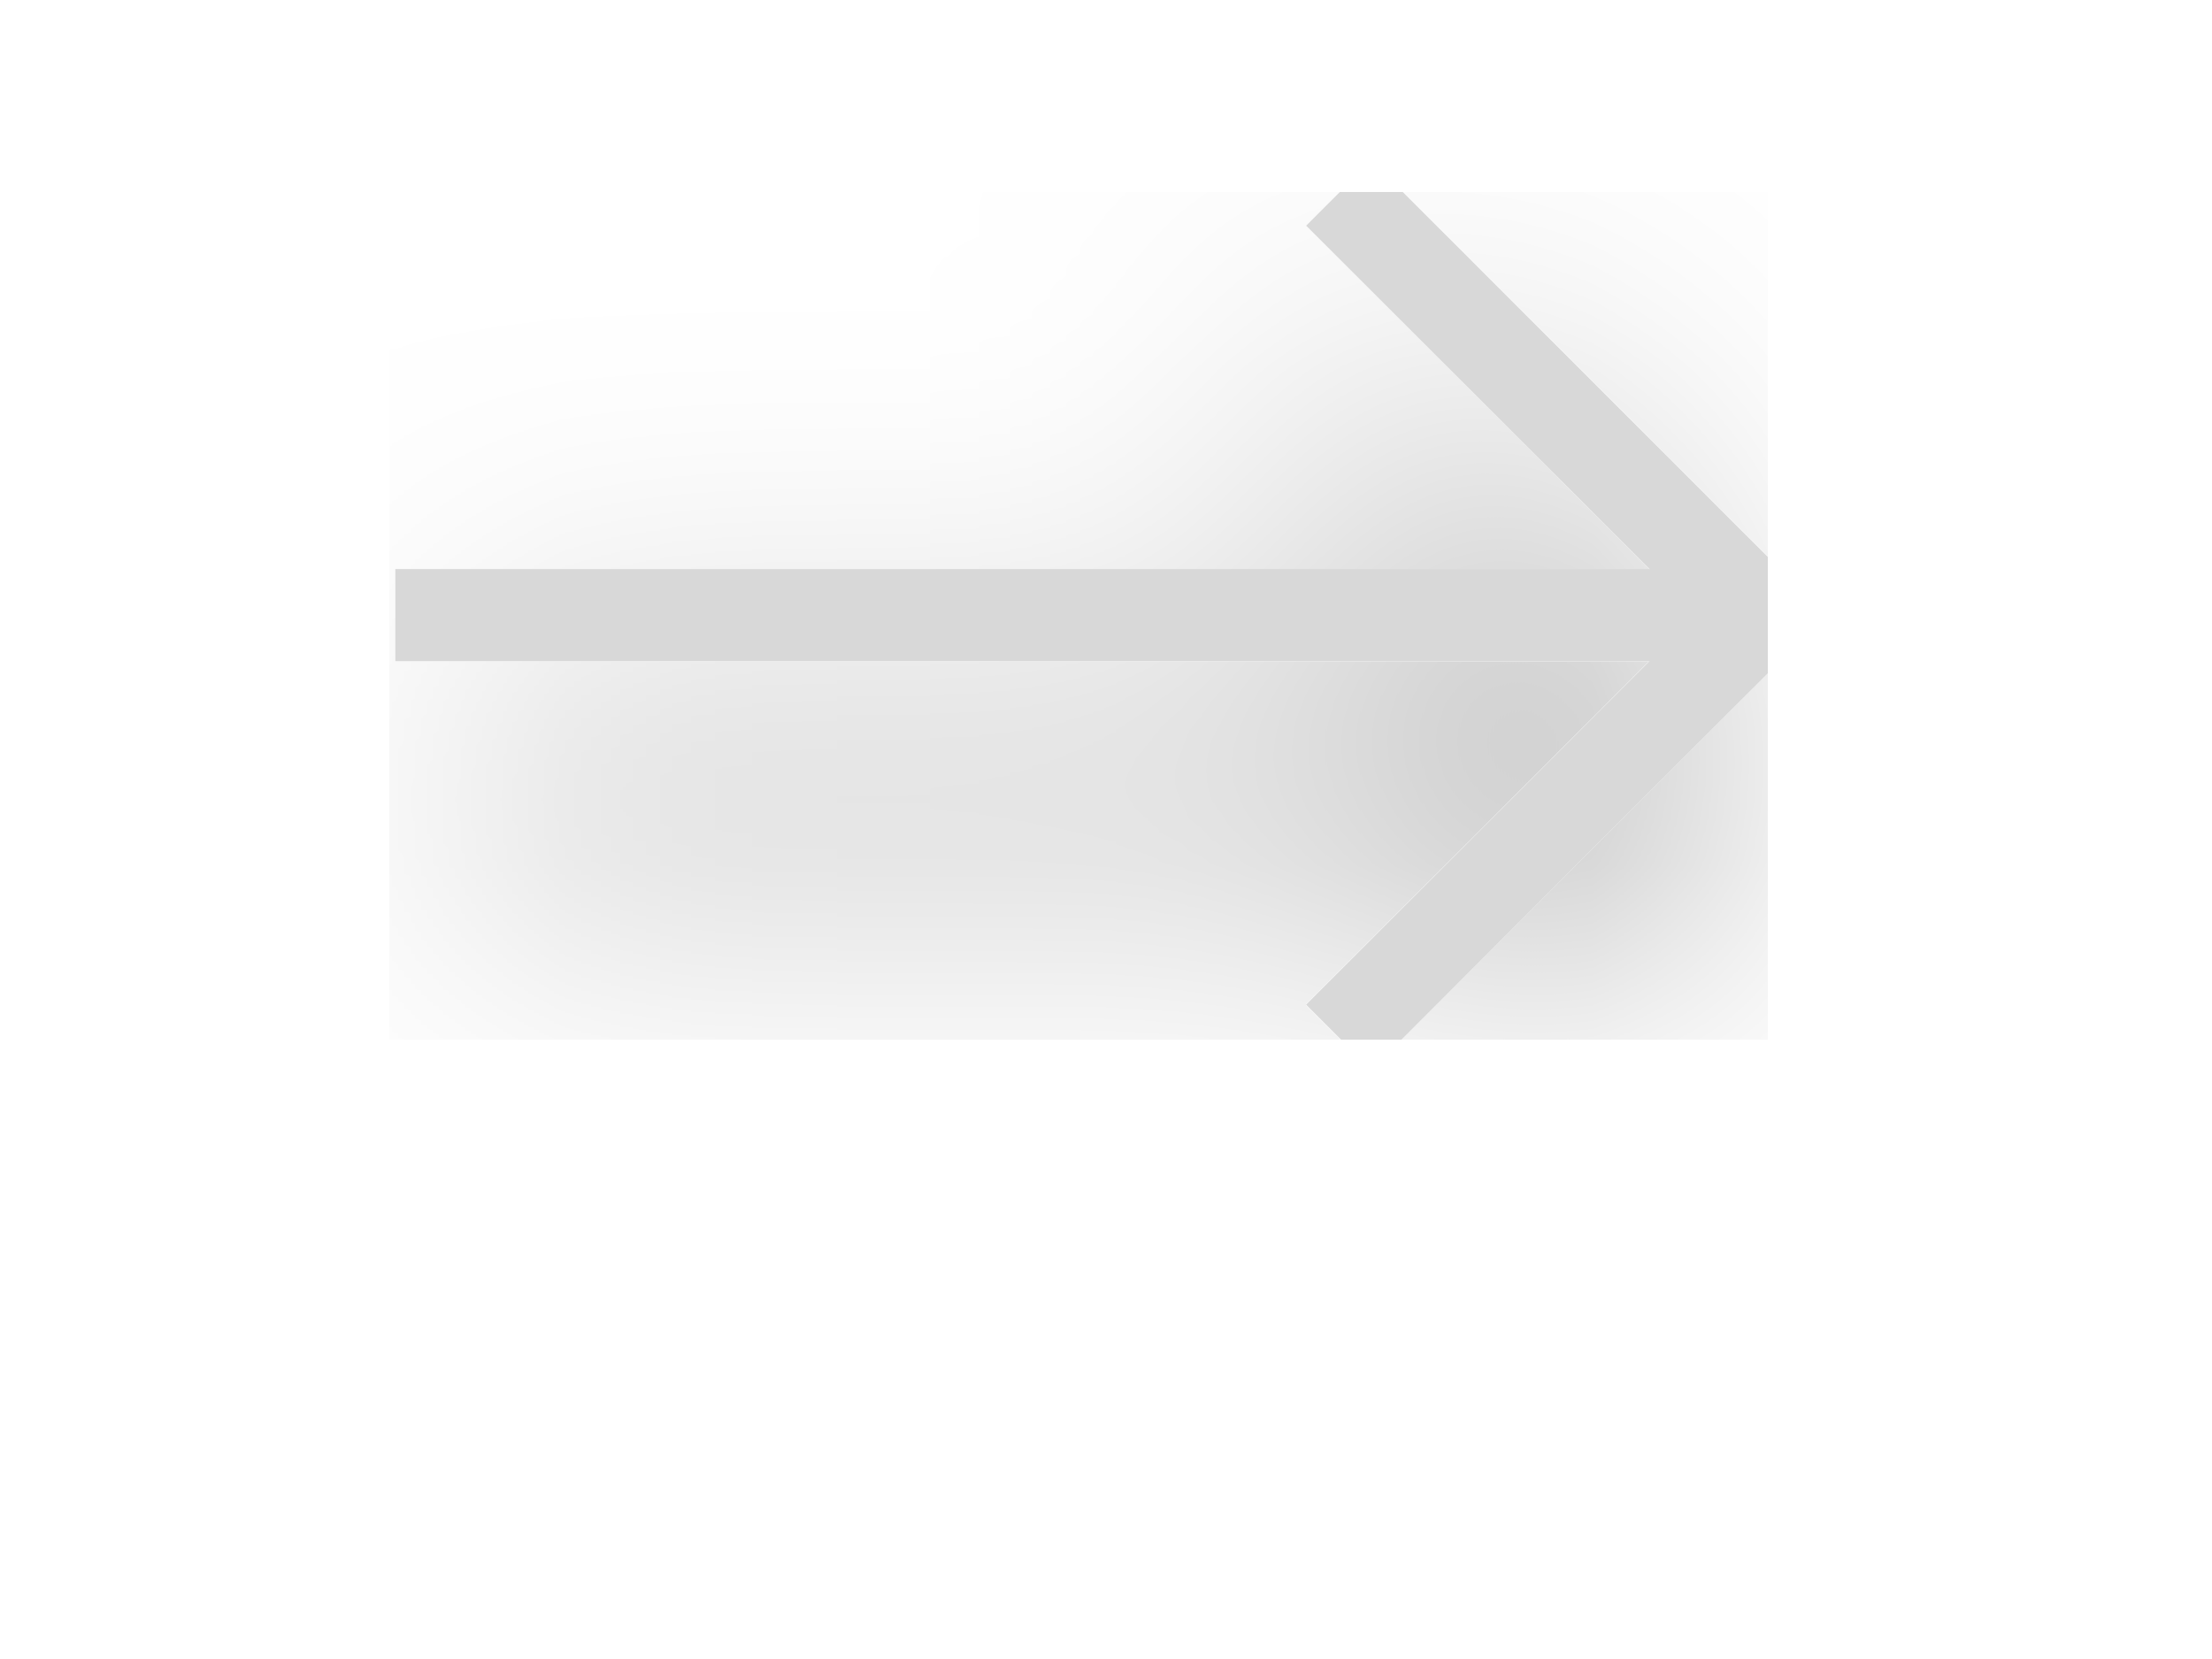
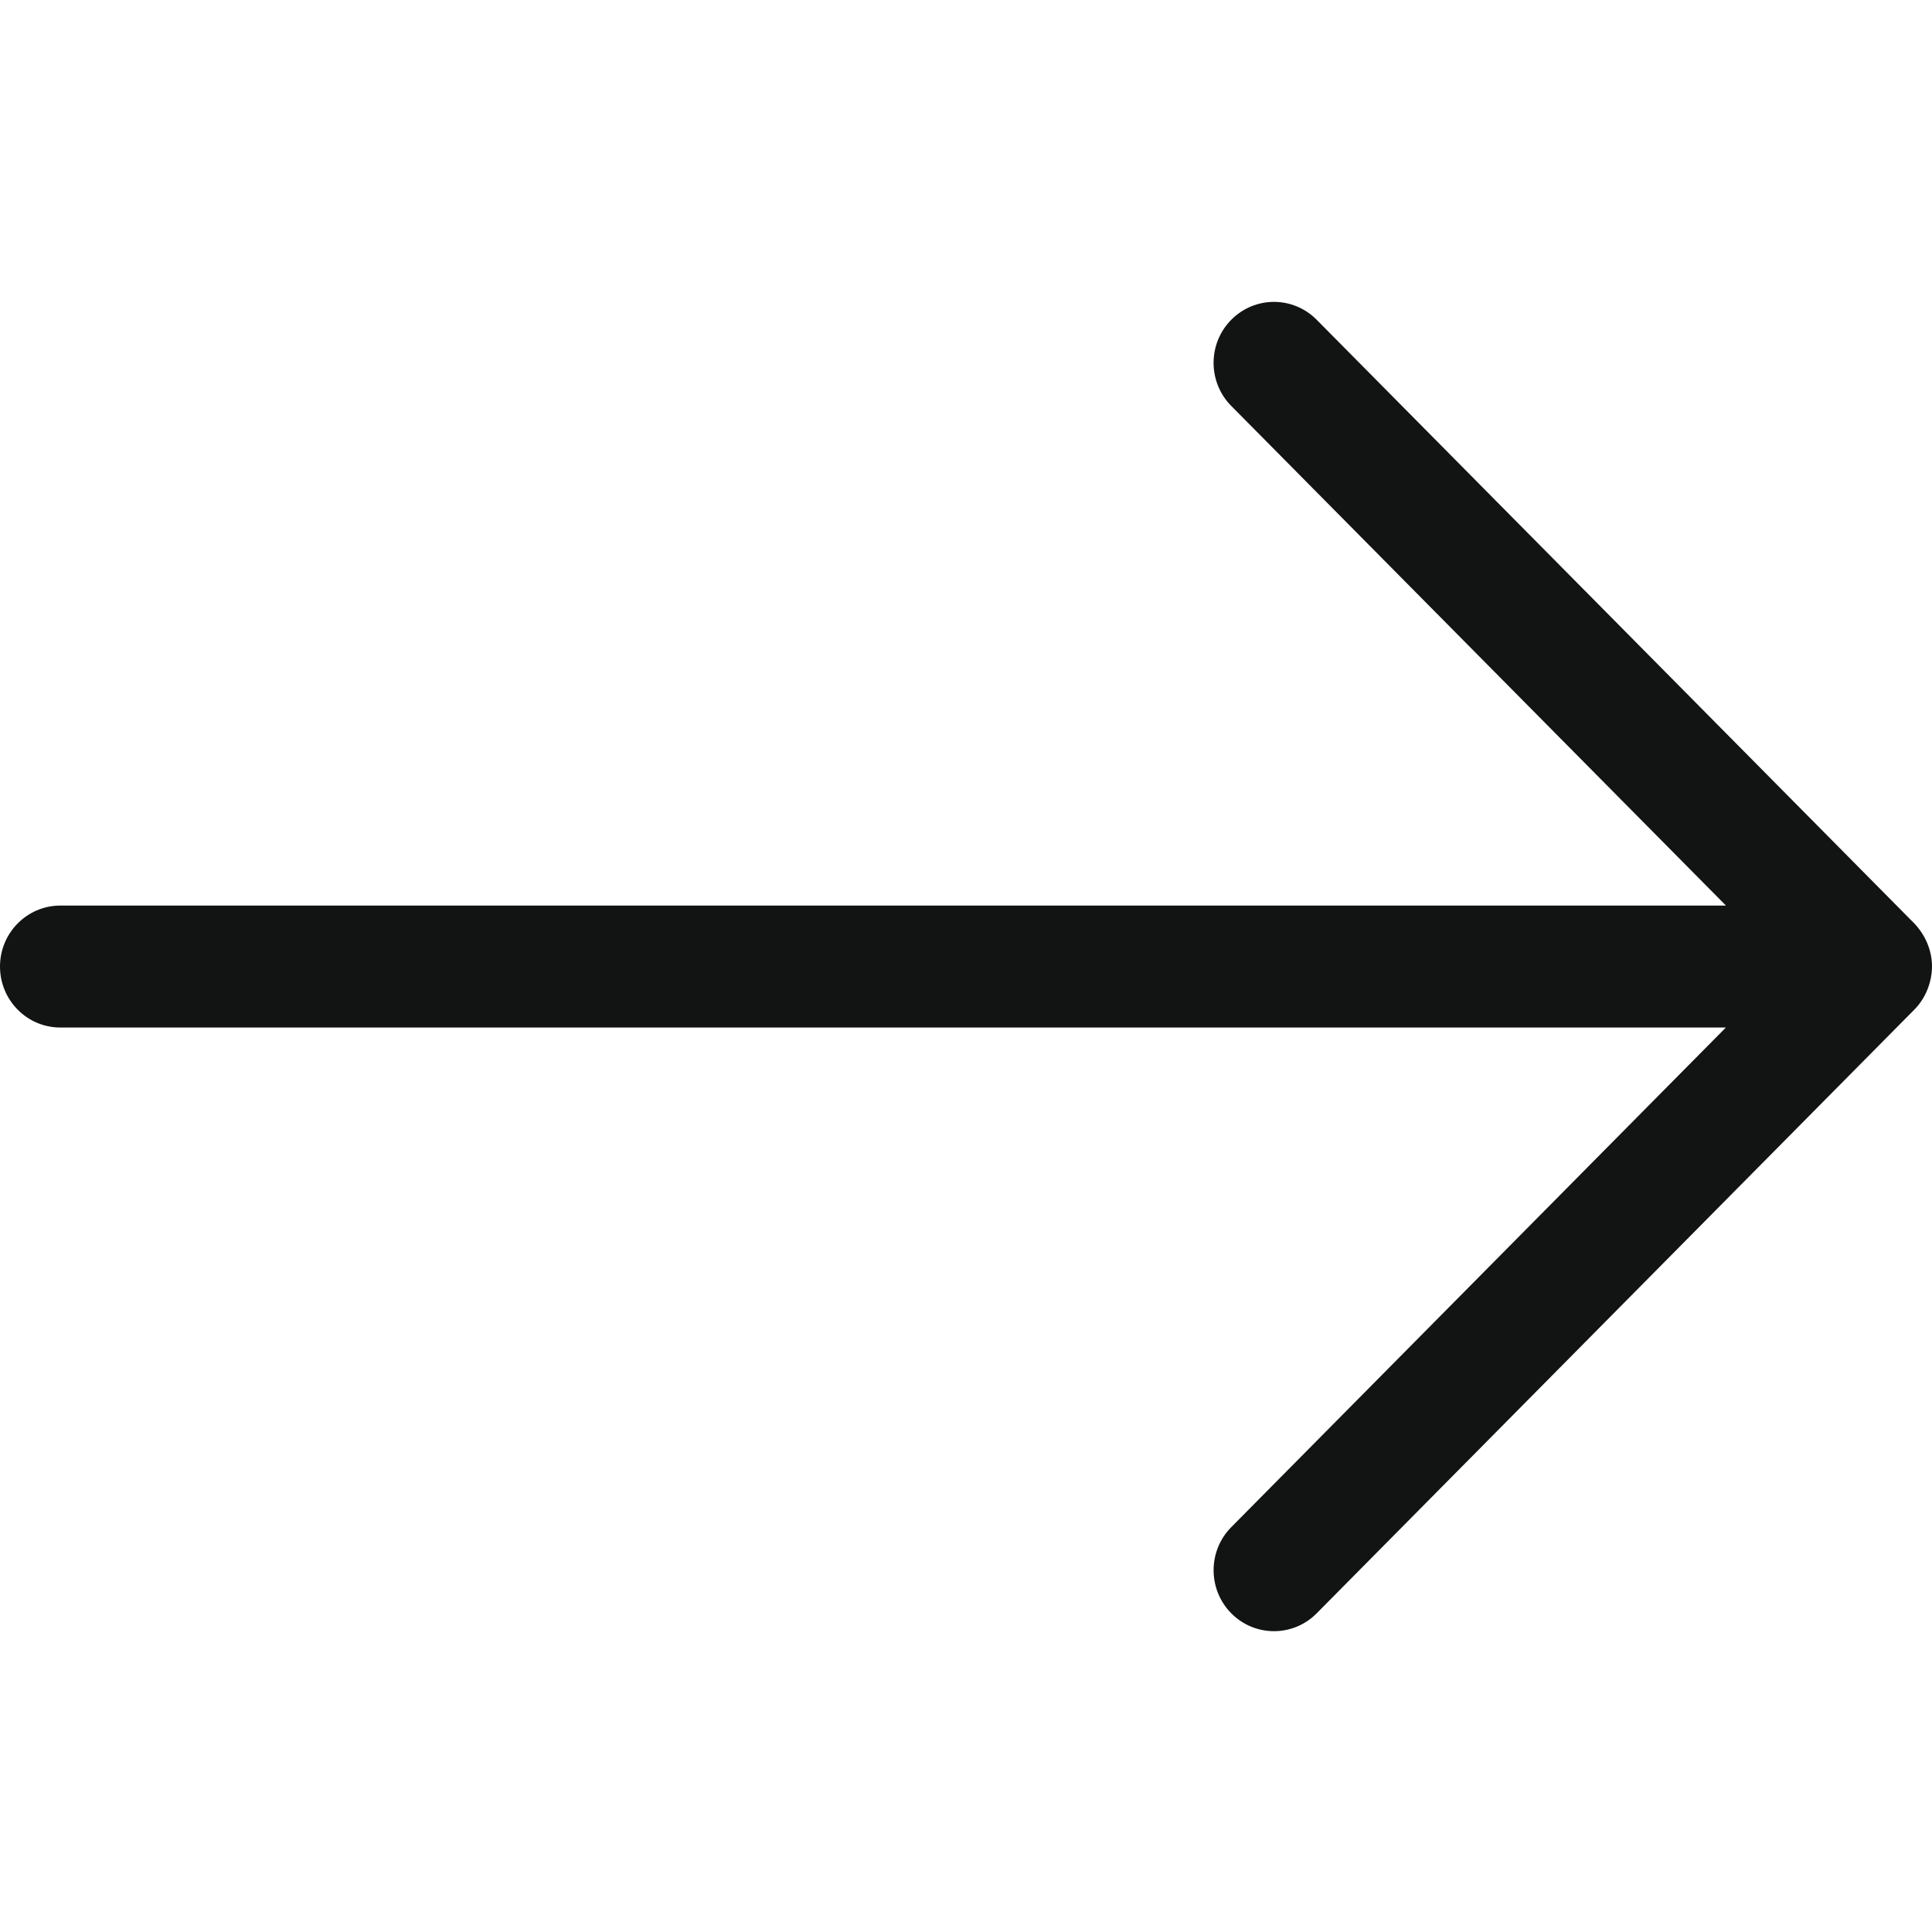
- <svg xmlns="http://www.w3.org/2000/svg" width="24px" height="18px" viewBox="0 0 24 18" version="1.1">
-   <defs>
-     <filter x="-0.4%" y="-0.1%" width="100.9%" height="100.3%" filterUnits="objectBoundingBox" id="filter-1">
-       <feOffset dx="0" dy="2" in="SourceAlpha" result="shadowOffsetOuter1" />
-       <feGaussianBlur stdDeviation="2" in="shadowOffsetOuter1" result="shadowBlurOuter1" />
-       <feColorMatrix values="0 0 0 0 0   0 0 0 0 0   0 0 0 0 0  0 0 0 0.5 0" type="matrix" in="shadowBlurOuter1" result="shadowMatrixOuter1" />
-       <feMerge>
-         <feMergeNode in="shadowMatrixOuter1" />
-         <feMergeNode in="SourceGraphic" />
-       </feMerge>
-     </filter>
-   </defs>
-   <g id="Page-1" stroke="none" stroke-width="1" fill="none" fill-rule="evenodd">
-     <g id="volume" filter="url(#filter-1)" transform="translate(-1230, -4158)" stroke="#D8D8D8">
-       <g id="Nav" transform="translate(1, 36)">
-         <g id="Group" transform="translate(1233, 4124)">
-           <path d="M0.289,4.674 L15.105,4.674" id="Shape" />
-           <polyline id="Shape" points="10.525 9.254 15.105 4.674 10.525 0.095" />
-         </g>
-       </g>
-     </g>
-   </g>
+ <svg xmlns="http://www.w3.org/2000/svg" enable-background="new 0 0 32 32" height="32px" id="Слой_1" version="1.1" viewBox="0 0 32 32" width="32px" xml:space="preserve">
+   <path clip-rule="evenodd" d="M32,16.009c0-0.267-0.11-0.522-0.293-0.714  l-9.899-9.999c-0.391-0.395-1.024-0.394-1.414,0c-0.391,0.394-0.391,1.034,0,1.428l8.193,8.275H1c-0.552,0-1,0.452-1,1.01  s0.448,1.01,1,1.01h27.586l-8.192,8.275c-0.391,0.394-0.39,1.034,0,1.428c0.391,0.394,1.024,0.394,1.414,0l9.899-9.999  C31.894,16.534,31.997,16.274,32,16.009z" fill="#121313" fill-rule="evenodd" id="Arrow_Forward" />
+   <g />
+   <g />
+   <g />
+   <g />
+   <g />
+   <g />
</svg>
